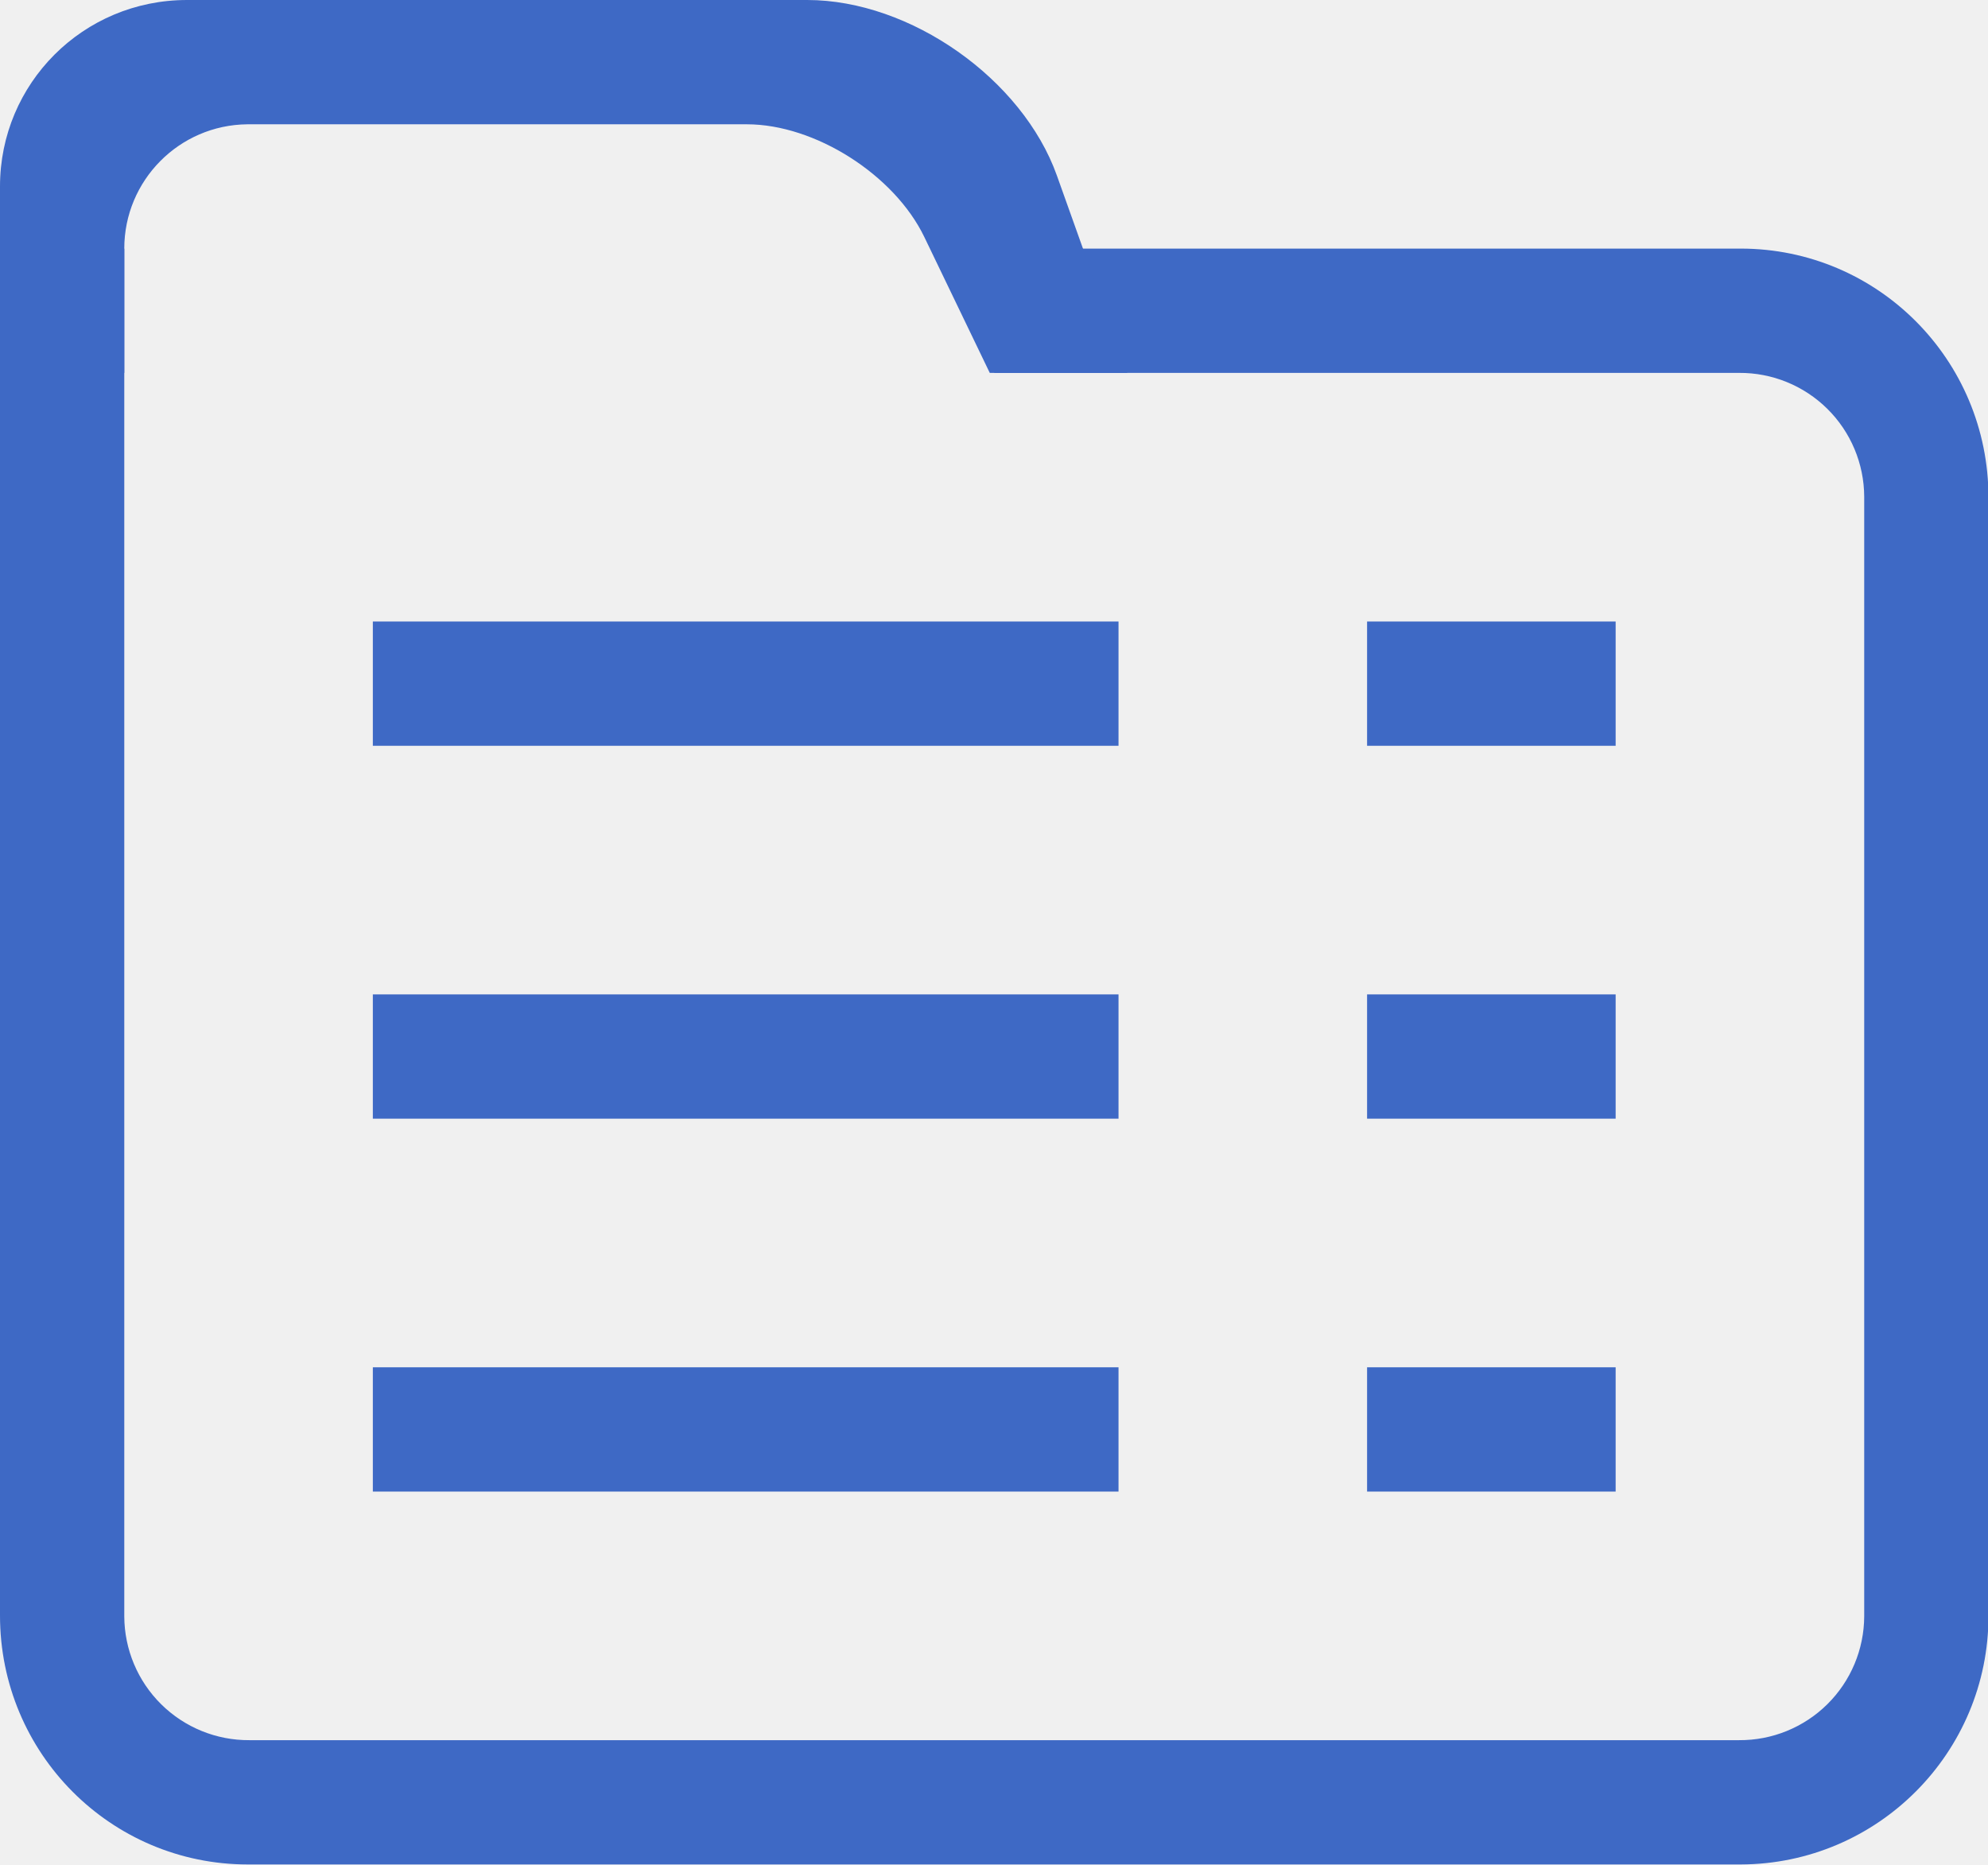
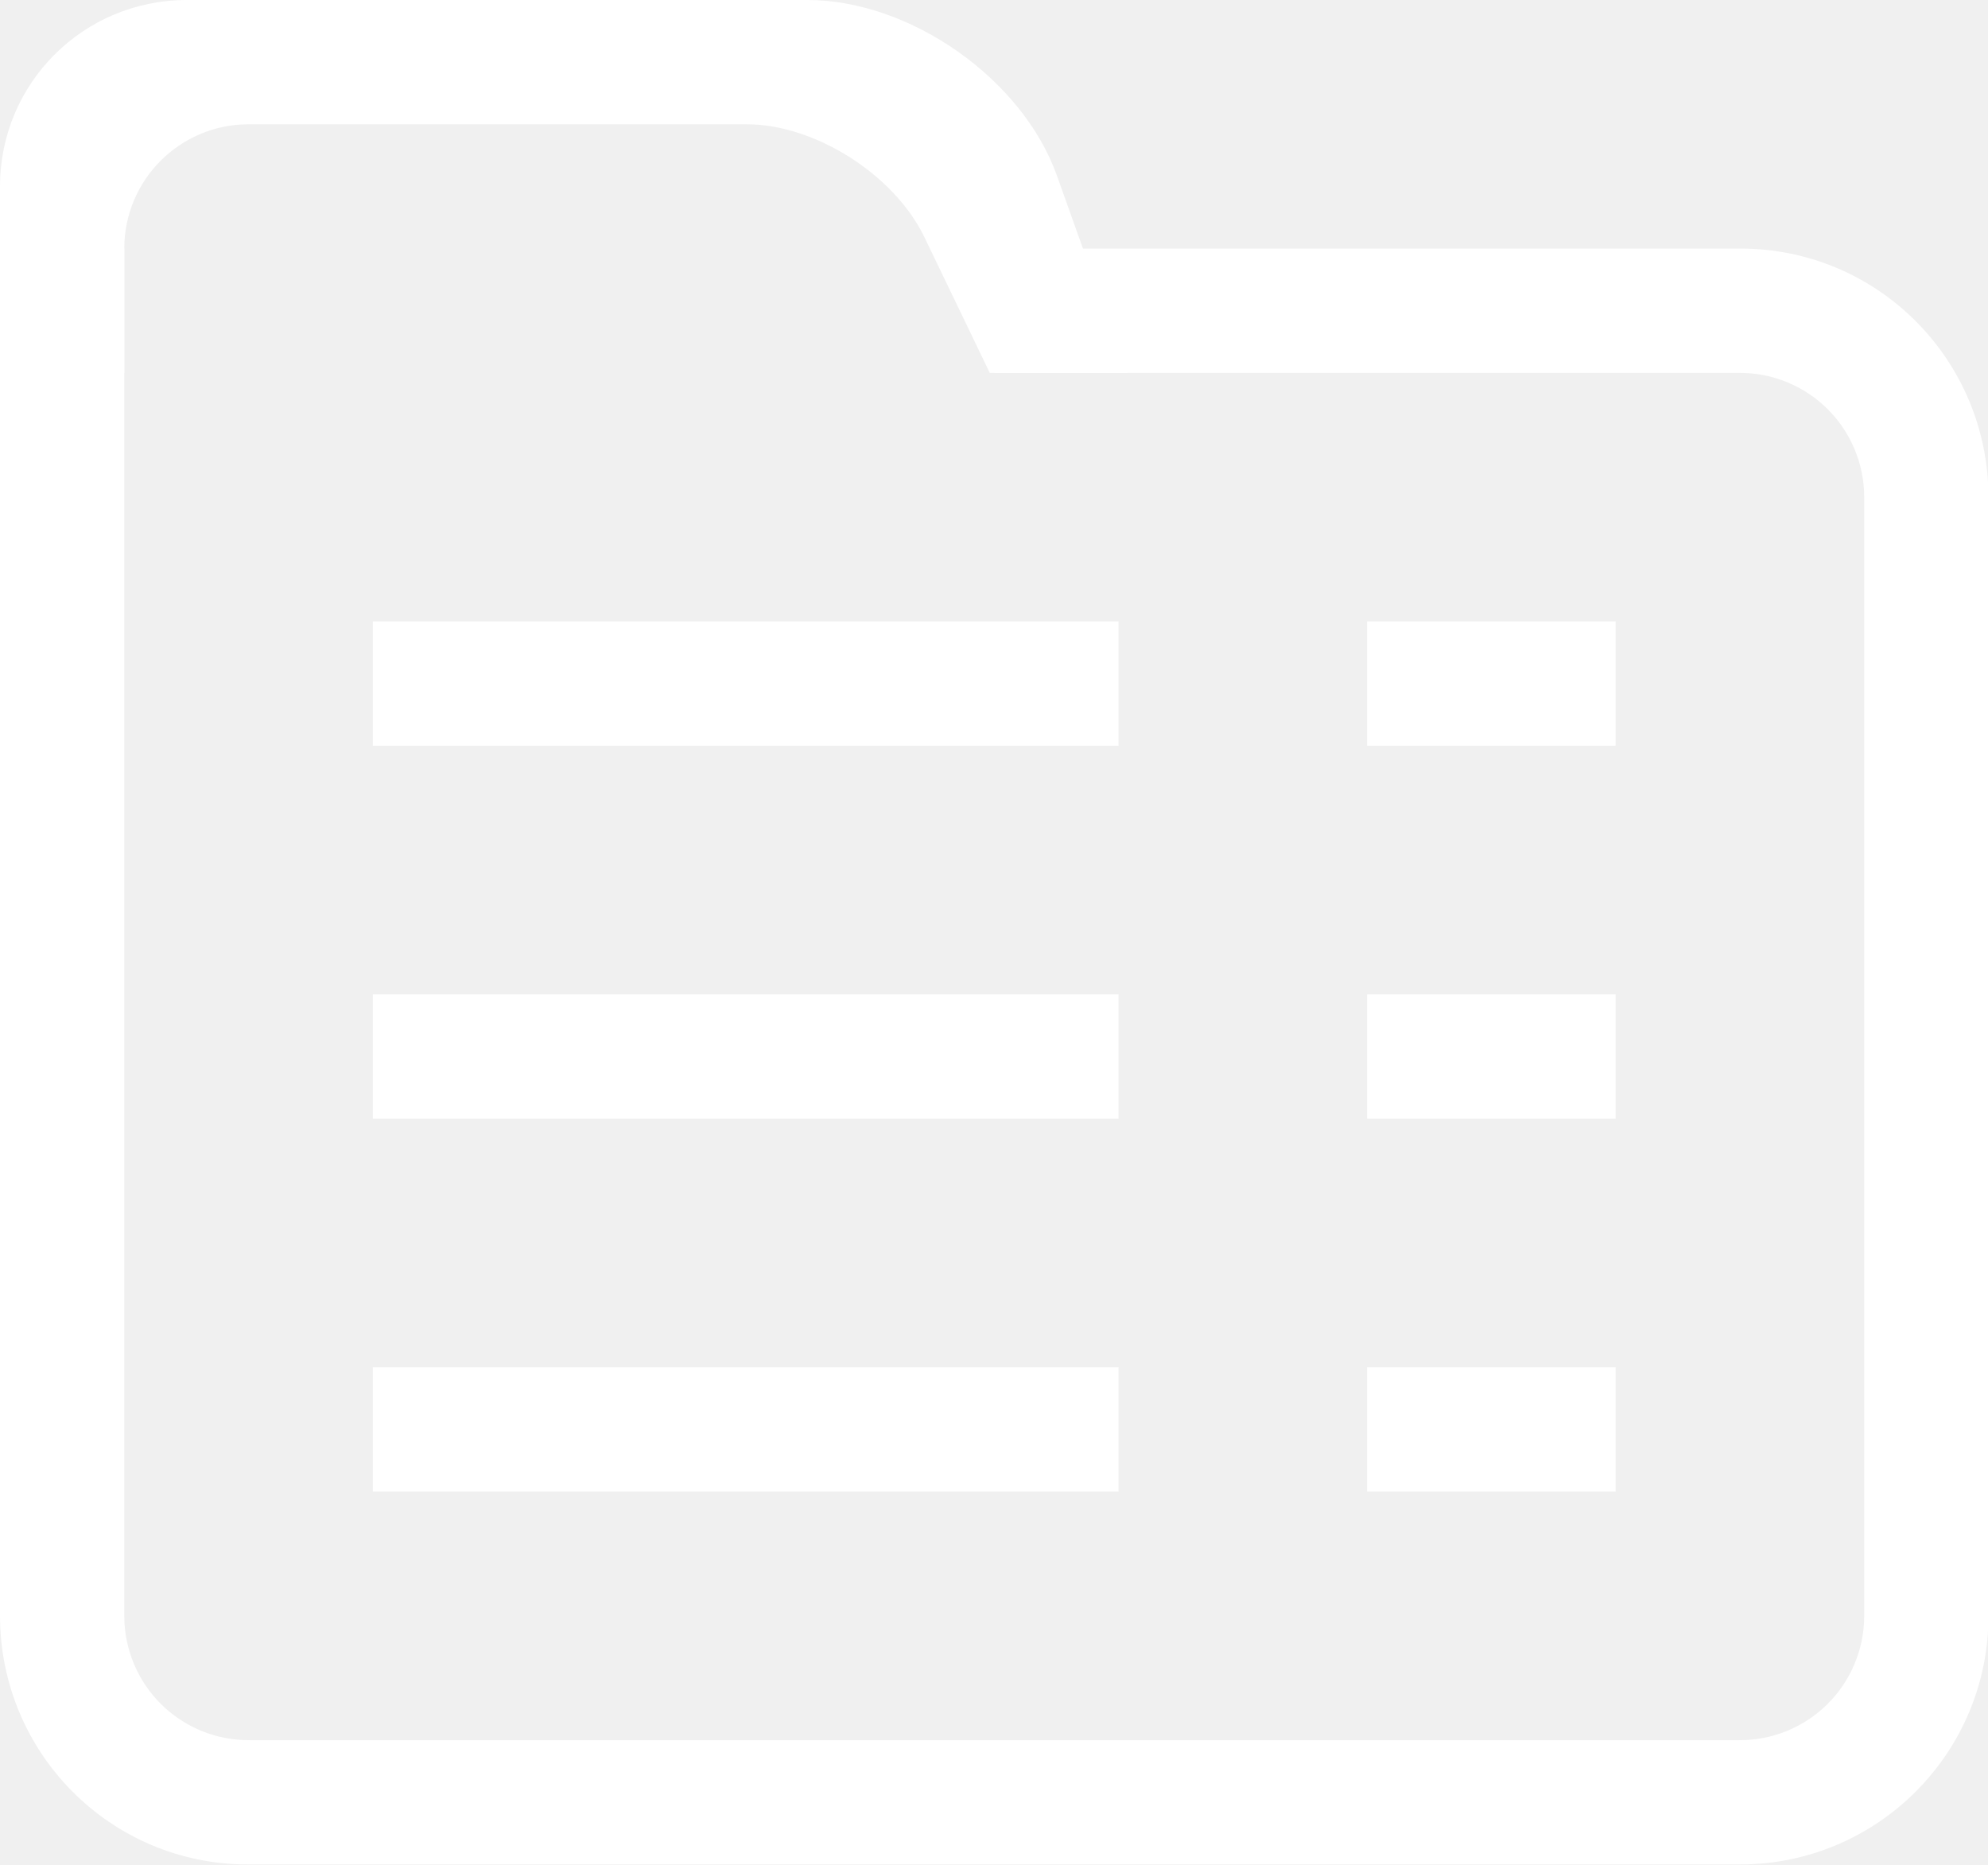
<svg xmlns="http://www.w3.org/2000/svg" t="1562917779336" class="icon" viewBox="0 0 1092 1024" version="1.1" p-id="70592" width="213.281" height="200">
  <defs>
    <style type="text/css" />
  </defs>
-   <path fill="#3e69c5" d="M68.267 136.533H0v750.729C0 963.038 60.962 1024 136.124 1024h820.019a136.533 136.533 0 0 0 136.124-136.738v-613.99c0-75.777-60.962-136.739-136.124-136.739h-410.01V204.8h409.122A68.267 68.267 0 0 1 1024 272.794V887.74a68.267 68.267 0 0 1-68.745 67.993H137.011a68.267 68.267 0 0 1-68.744-67.993V136.533z" p-id="70593" />
-   <path fill="#3e69c5" d="M204.8 546.133h409.6V614.4H204.8v-68.267z m0 204.8h409.6V819.2H204.8v-68.267z m0-409.6h409.6V409.6H204.8v-68.267z m546.133 204.8h136.534V614.4H750.933v-68.267z m0 204.8h136.534V819.2H750.933v-68.267z m0-409.6h136.534V409.6H750.933v-68.267zM0 102.4C0 45.875 45.602 0 102.741 0h340.651c56.73 0 118.238 43.418 137.148 96.393L619.247 204.8H0V102.4z m68.267 34.133V204.8h475.409l-35.977-74.684c-16.52-34.201-60.074-61.85-97.416-61.85H135.919a68.267 68.267 0 0 0-67.652 68.267z" p-id="70594" />
+   <path fill="#fff" d="M68.267 136.533H0v750.729C0 963.038 60.962 1024 136.124 1024h820.019a136.533 136.533 0 0 0 136.124-136.738v-613.99c0-75.777-60.962-136.739-136.124-136.739h-410.01V204.8h409.122A68.267 68.267 0 0 1 1024 272.794V887.74a68.267 68.267 0 0 1-68.745 67.993H137.011a68.267 68.267 0 0 1-68.744-67.993V136.533z" p-id="70593" />
+   <path fill="#fff" d="M204.8 546.133h409.6V614.4H204.8v-68.267z m0 204.8h409.6V819.2H204.8v-68.267z m0-409.6h409.6V409.6H204.8v-68.267z m546.133 204.8h136.534V614.4H750.933v-68.267z m0 204.8h136.534V819.2H750.933v-68.267z m0-409.6h136.534V409.6H750.933v-68.267zM0 102.4C0 45.875 45.602 0 102.741 0h340.651c56.73 0 118.238 43.418 137.148 96.393L619.247 204.8H0V102.4z m68.267 34.133V204.8h475.409l-35.977-74.684c-16.52-34.201-60.074-61.85-97.416-61.85H135.919a68.267 68.267 0 0 0-67.652 68.267z" p-id="70594" />
</svg>
